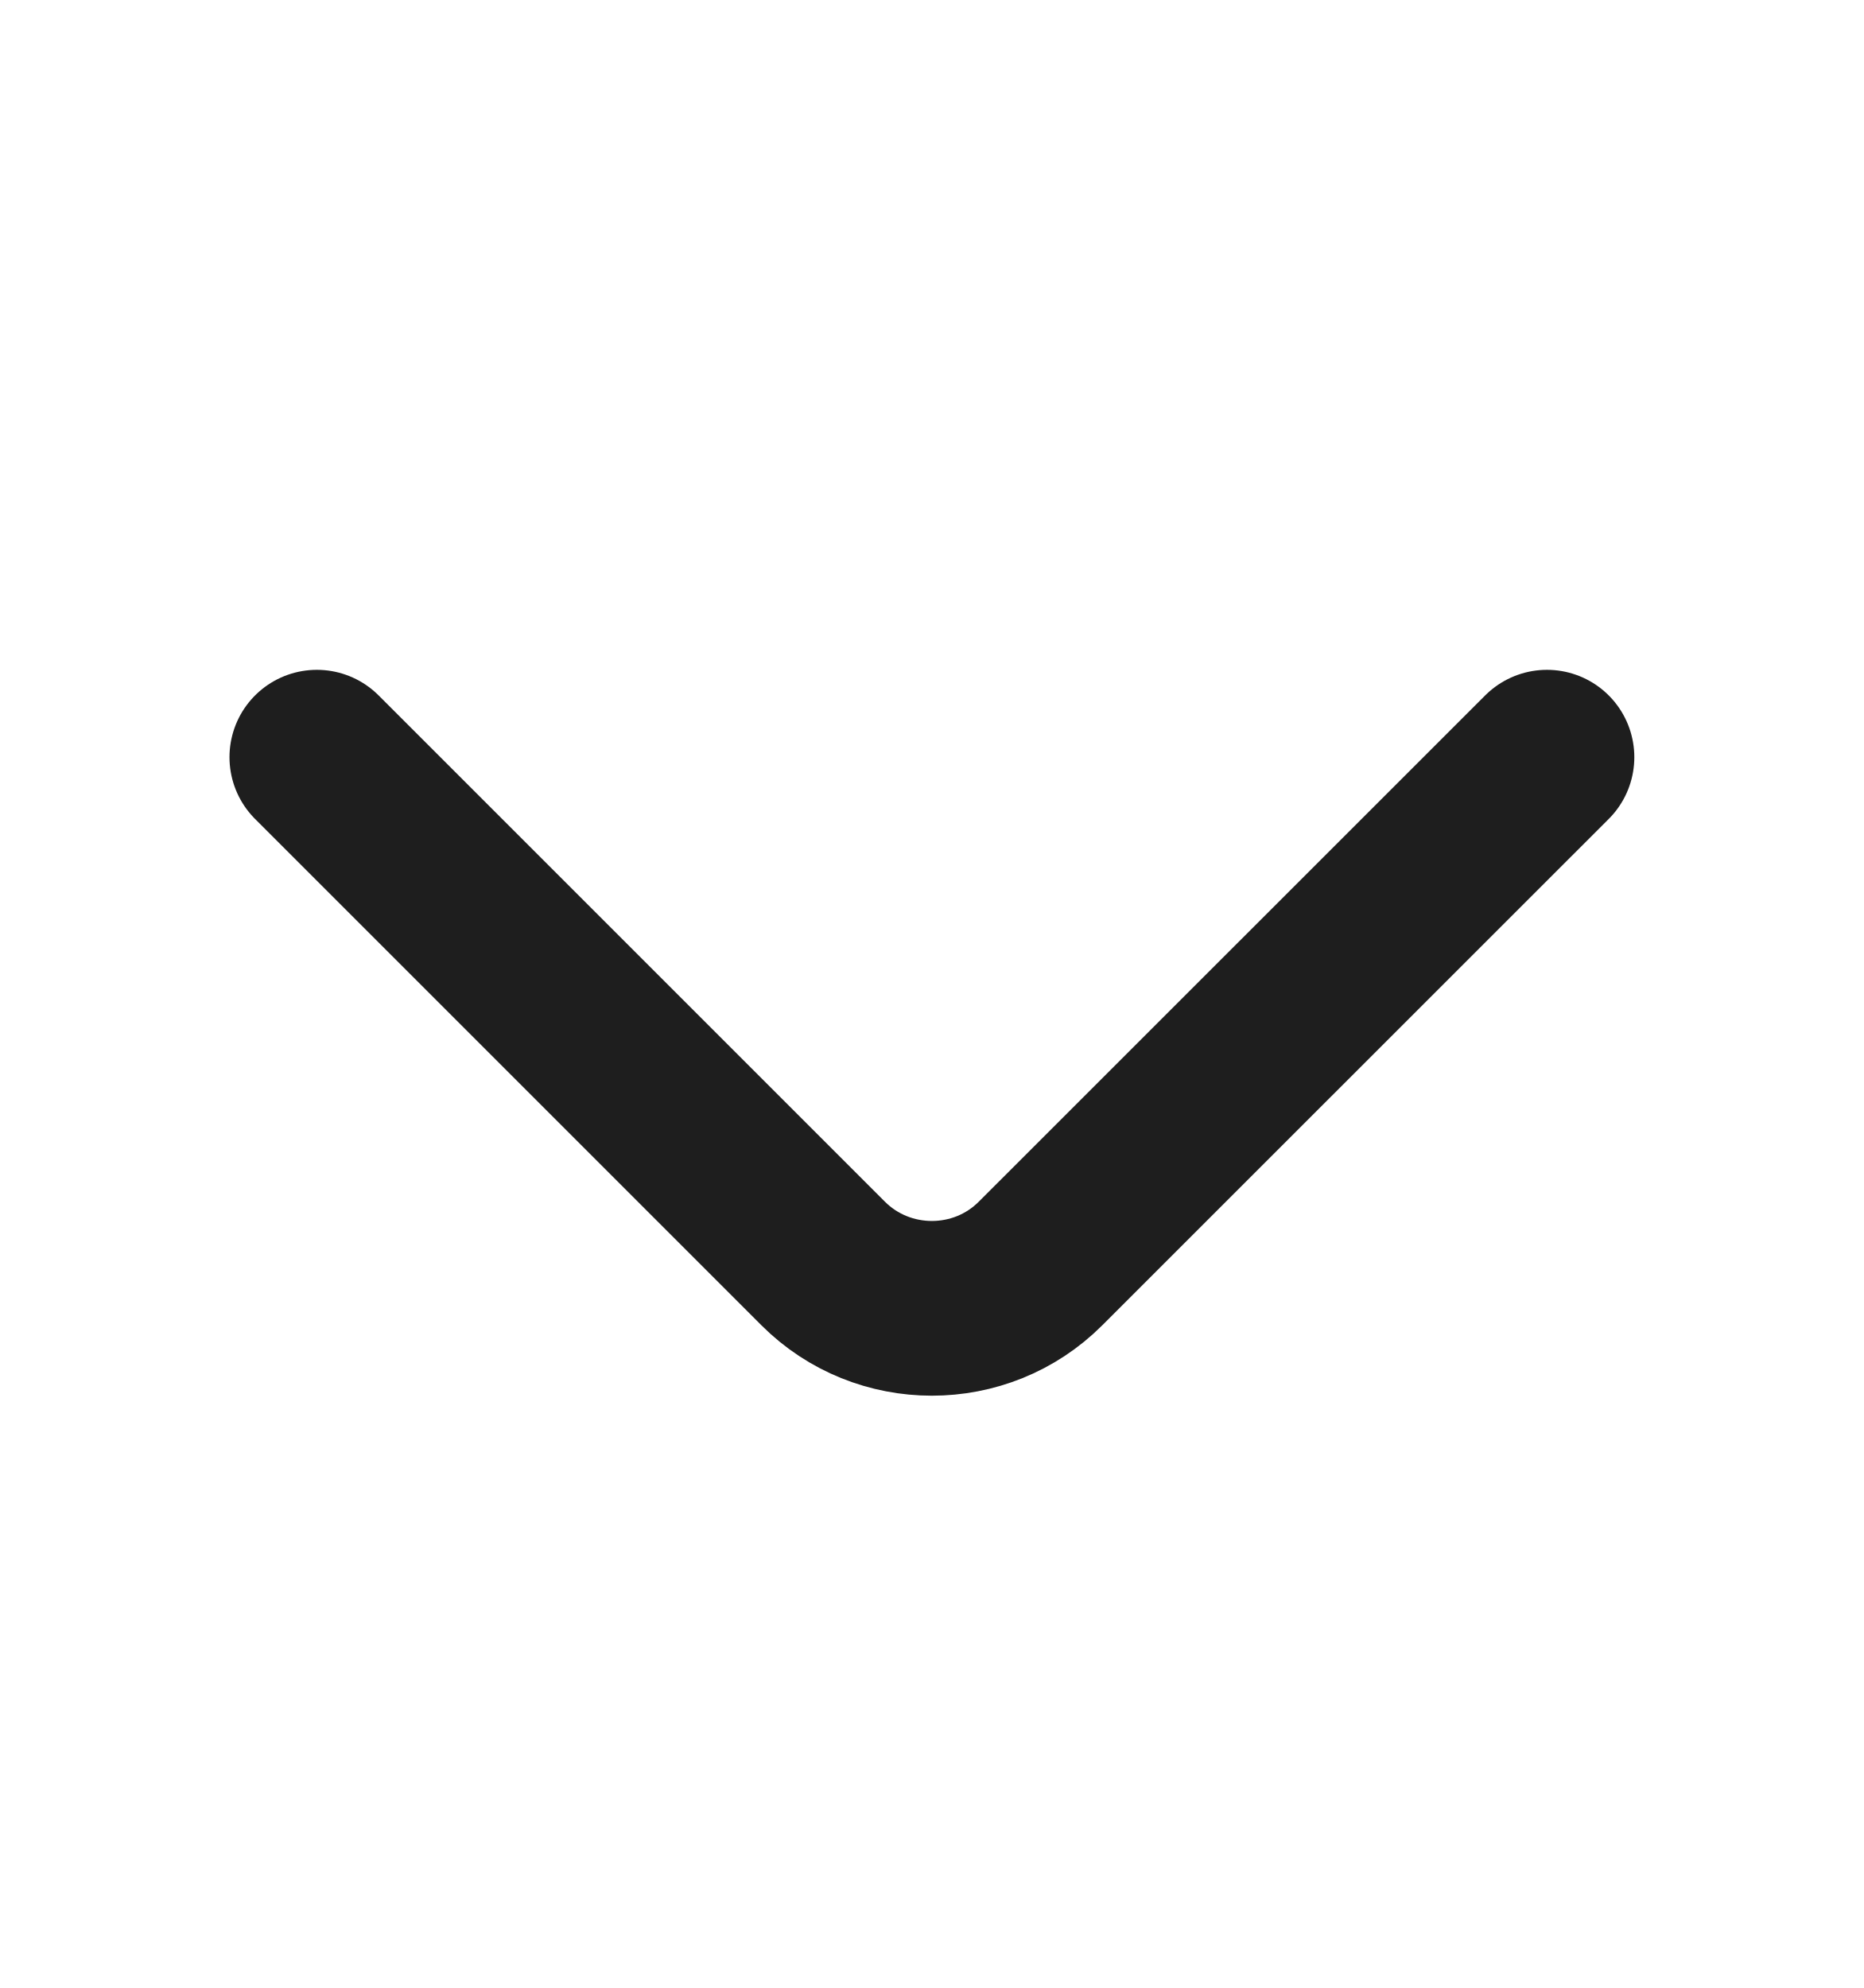
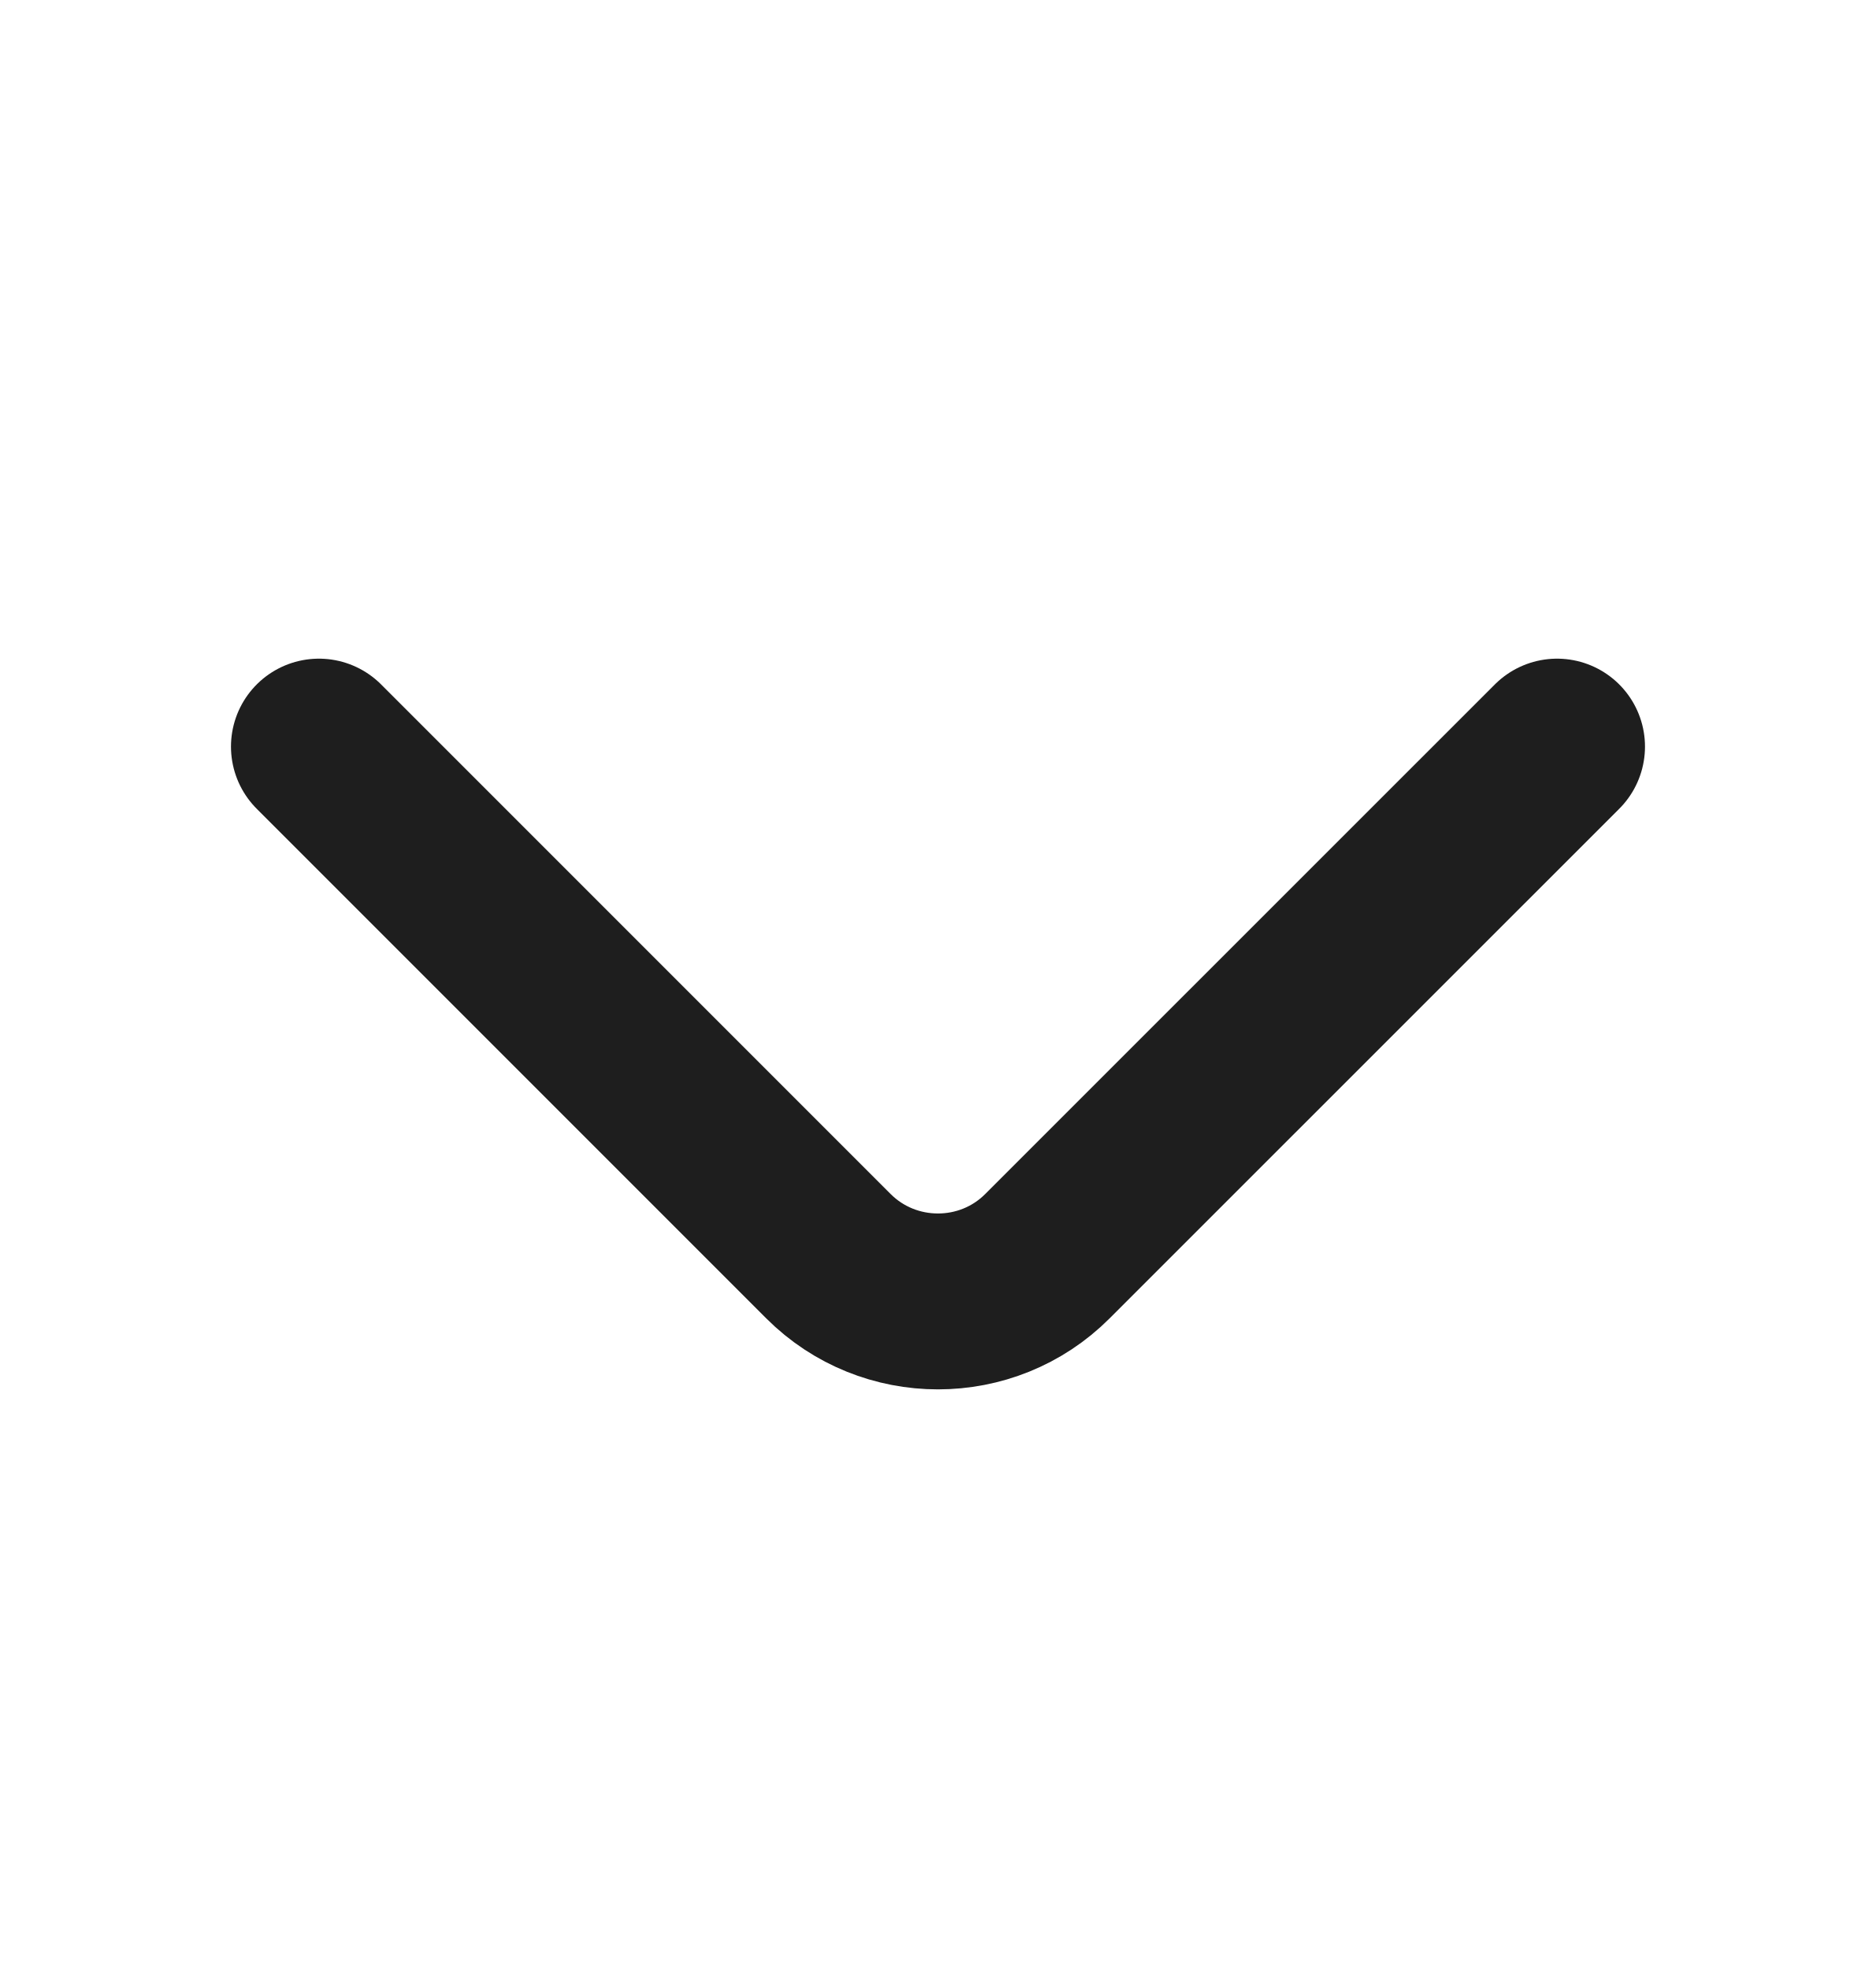
- <svg xmlns="http://www.w3.org/2000/svg" width="15" height="16" viewBox="0 0 16 16" fill="none">
+ <svg xmlns="http://www.w3.org/2000/svg" width="20" height="21" viewBox="0 0 16 16" fill="none">
  <path d="M13.28 5.967L8.933 10.313C8.42 10.827 7.58 10.827 7.066 10.313L2.72 5.967" stroke="#1E1E1E" stroke-width="1.5" stroke-miterlimit="10" stroke-linecap="round" stroke-linejoin="round" />
</svg>
